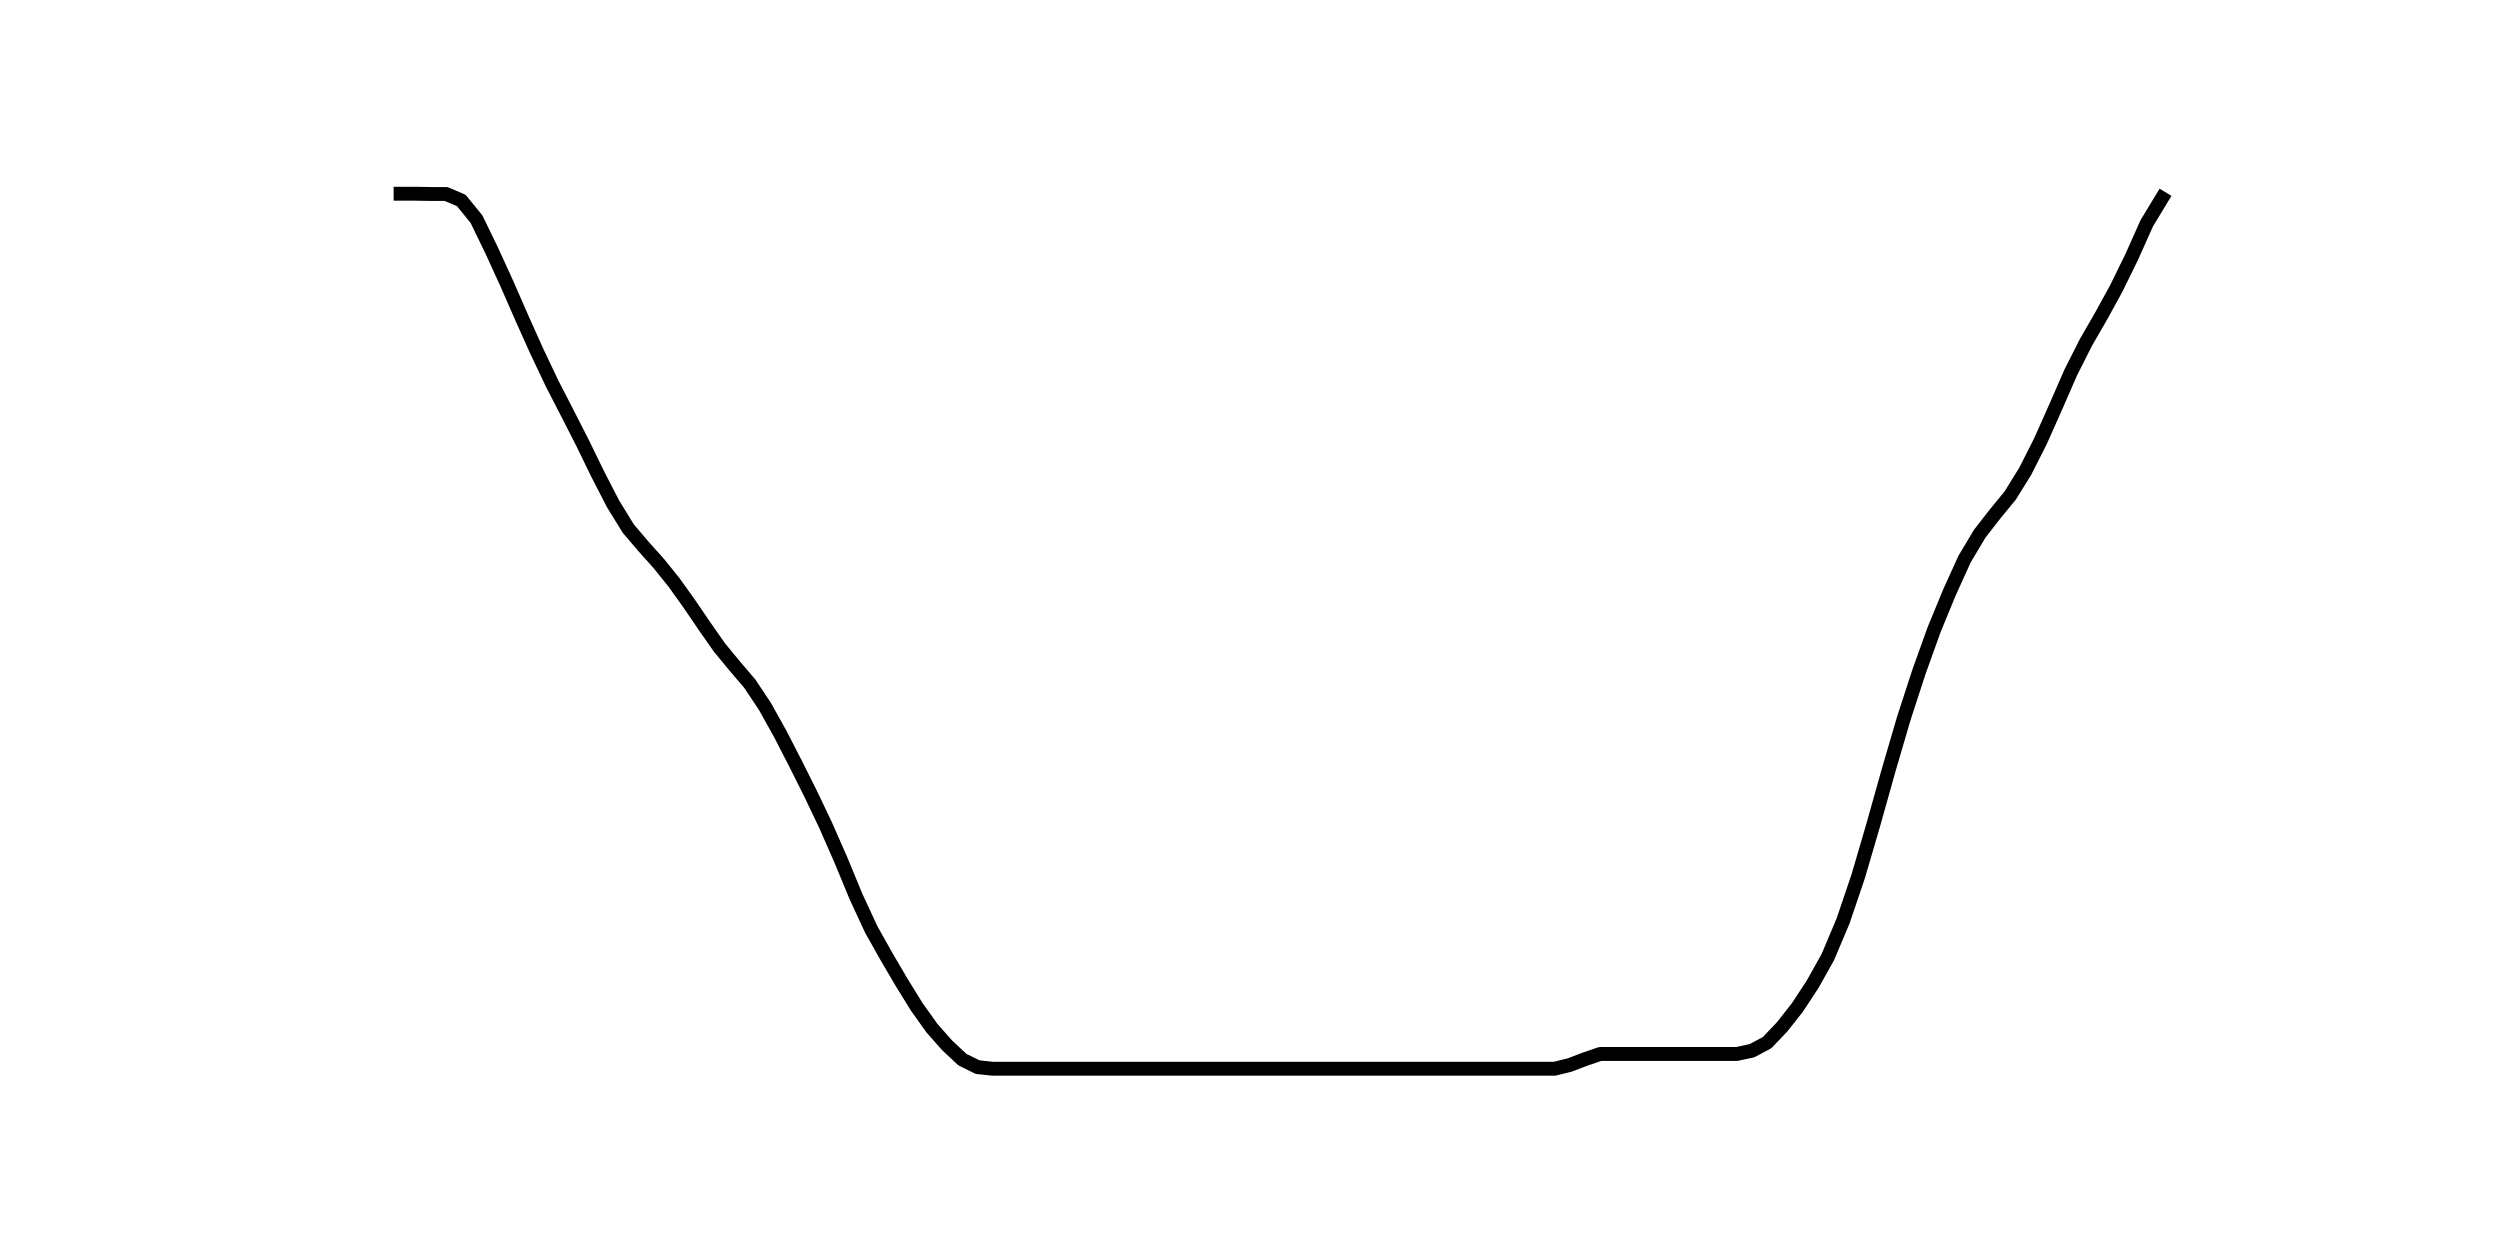
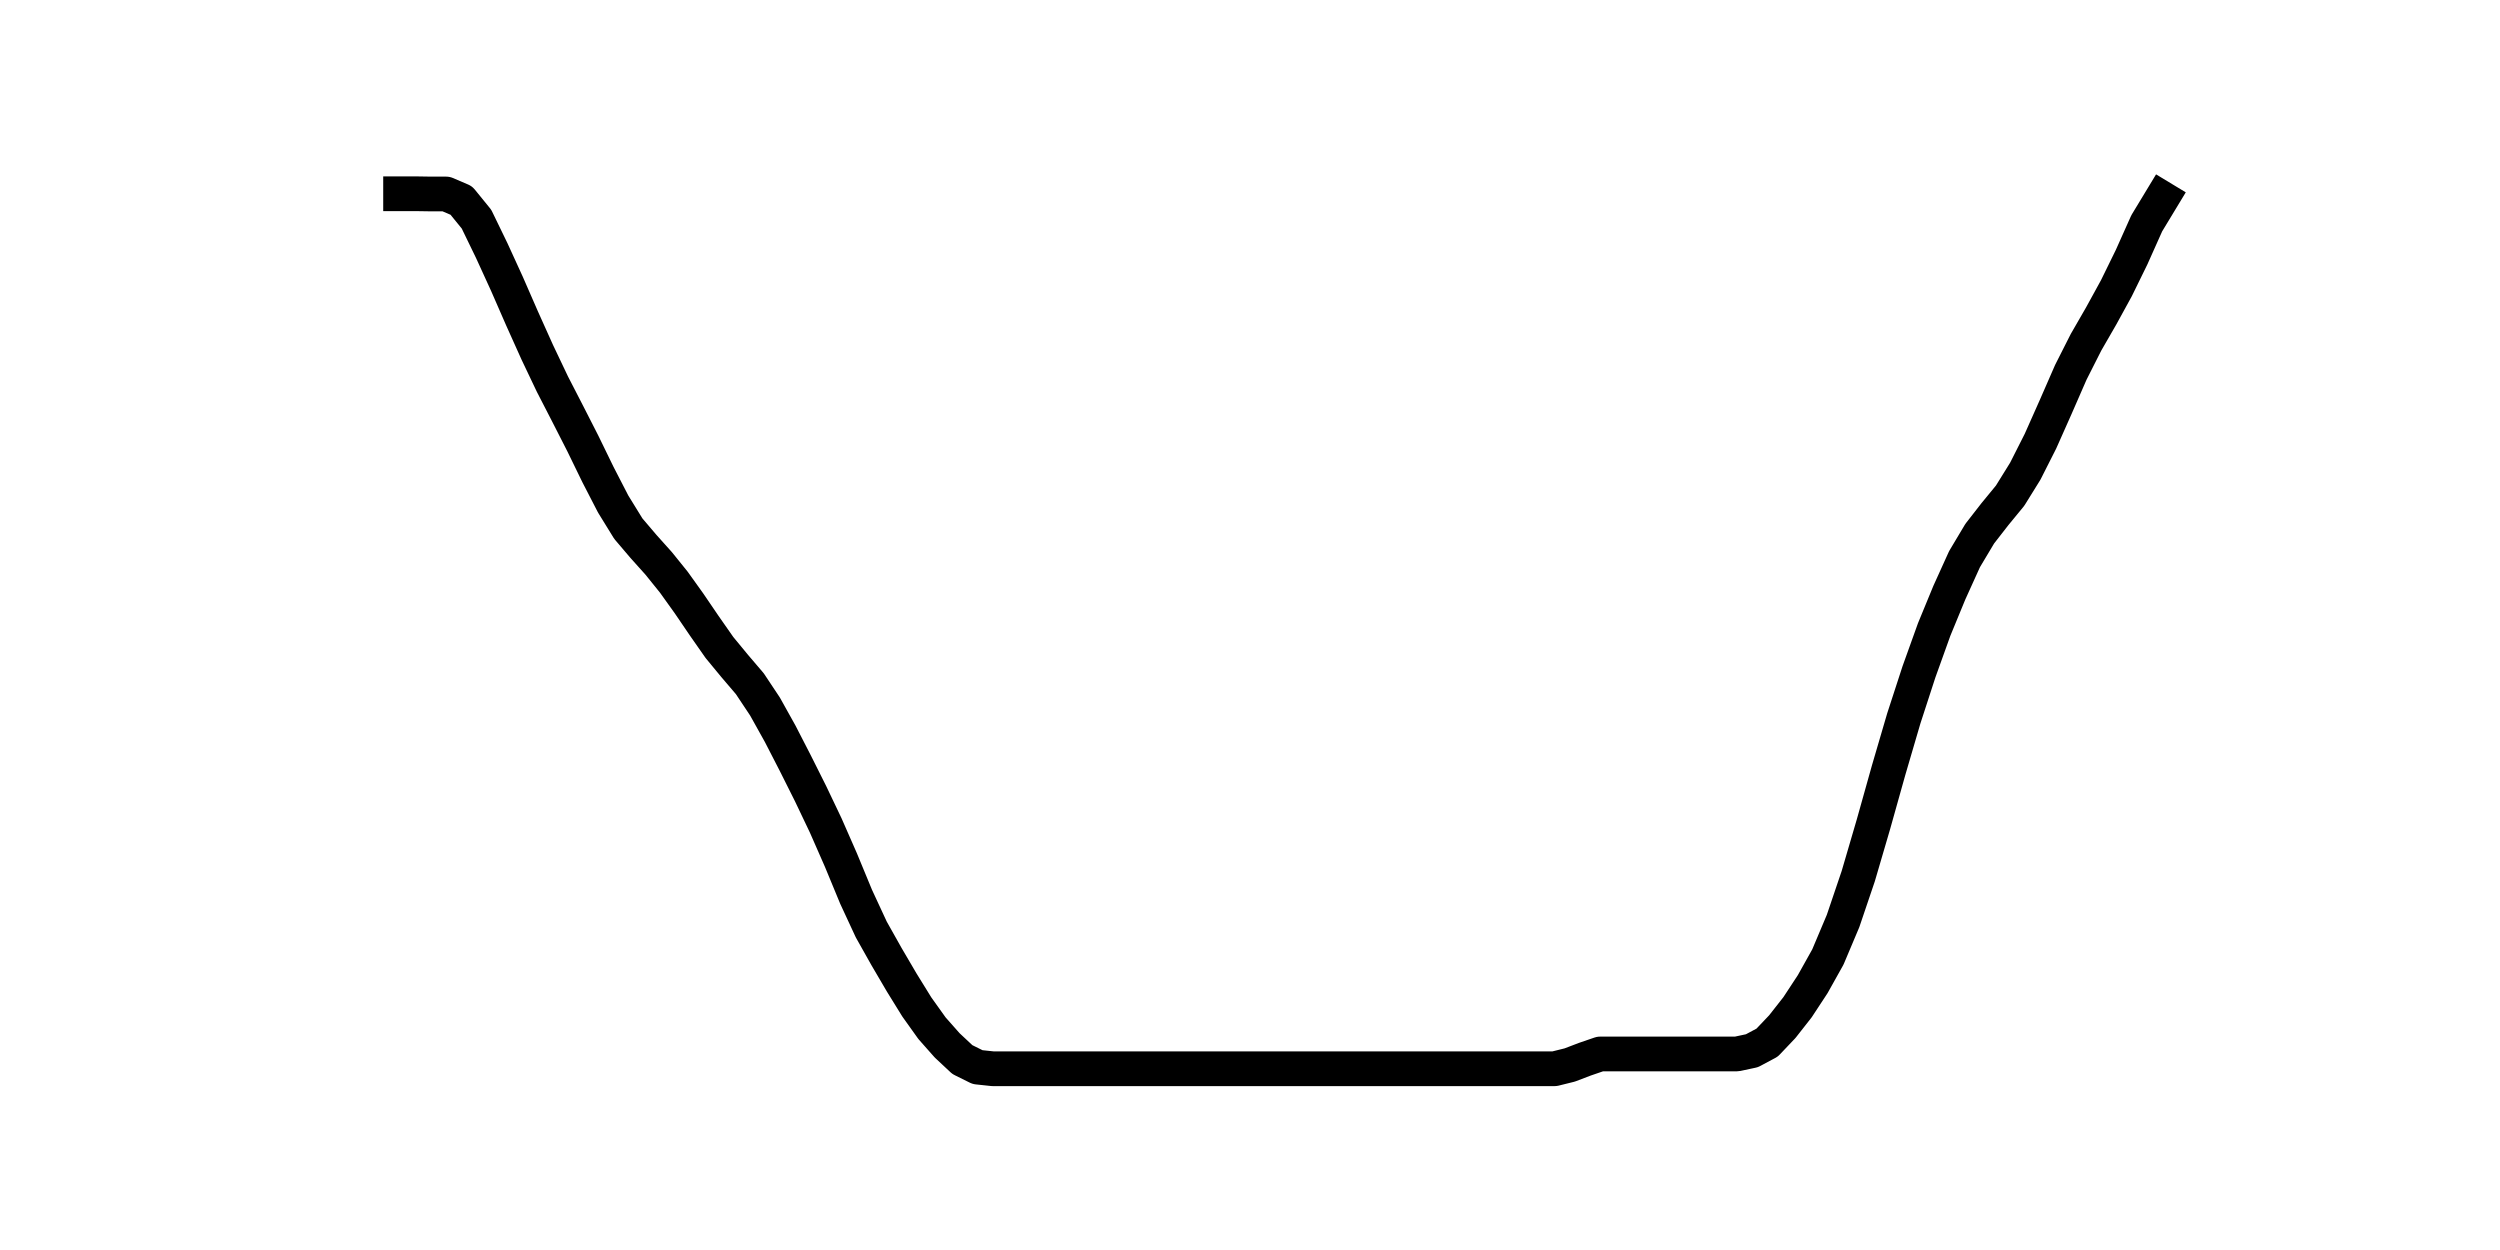
<svg xmlns="http://www.w3.org/2000/svg" width="720pt" height="360pt" viewBox="0 0 720 360" version="1.1">
  <defs>
    <style type="text/css">*{stroke-linejoin: round; stroke-linecap: butt}</style>
  </defs>
  <g id="figure_1">
    <g id="patch_1">
      <path d="M 0 360  L 720 360  L 720 0  L 0 0  z " style="fill: #ffffff" />
    </g>
    <g id="axes_1">
      <g id="line2d_1">
-         <path d="M 115.364 55.8  L 119.737 55.8  L 124.11 55.867  L 128.483 55.867  L 132.856 57.738  L 137.229 63.115  L 141.602 72.13  L 145.975 81.693  L 150.348 91.705  L 154.721 101.432  L 159.094 110.626  L 163.467 119.117  L 167.84 127.694  L 172.213 136.675  L 176.586 145.154  L 180.959 152.249  L 185.332 157.388  L 189.705 162.264  L 194.078 167.689  L 198.451 173.797  L 202.824 180.219  L 207.197 186.474  L 211.571 191.779  L 215.944 196.902  L 220.317 203.476  L 224.69 211.323  L 229.063 219.824  L 233.436 228.556  L 237.809 237.733  L 242.182 247.695  L 246.555 258.272  L 250.928 267.698  L 255.301 275.475  L 259.674 282.936  L 264.047 290.011  L 268.42 296.135  L 272.793 301.075  L 277.166 305.164  L 281.539 307.333  L 285.912 307.8  L 290.285 307.8  L 294.658 307.8  L 299.031 307.8  L 303.404 307.8  L 307.777 307.8  L 312.15 307.8  L 316.524 307.8  L 320.897 307.8  L 325.27 307.8  L 329.643 307.8  L 334.016 307.8  L 338.389 307.8  L 342.762 307.8  L 347.135 307.8  L 351.508 307.8  L 355.881 307.8  L 360.254 307.8  L 364.627 307.8  L 369 307.8  L 373.373 307.8  L 377.746 307.8  L 382.119 307.8  L 386.492 307.8  L 390.865 307.8  L 395.238 307.8  L 399.611 307.8  L 403.984 307.8  L 408.357 307.8  L 412.73 307.8  L 417.103 307.8  L 421.476 307.8  L 425.85 307.8  L 430.223 307.8  L 434.596 307.8  L 438.969 307.8  L 443.342 307.8  L 447.715 307.8  L 452.088 306.715  L 456.461 305.046  L 460.834 303.544  L 465.207 303.544  L 469.58 303.544  L 473.953 303.544  L 478.326 303.544  L 482.699 303.544  L 487.072 303.544  L 491.445 303.544  L 495.818 303.544  L 500.191 303.544  L 504.564 302.609  L 508.937 300.273  L 513.31 295.668  L 517.683 290.094  L 522.056 283.436  L 526.429 275.611  L 530.803 265.245  L 535.176 252.33  L 539.549 237.407  L 543.922 221.819  L 548.295 206.902  L 552.668 193.467  L 557.041 181.289  L 561.414 170.673  L 565.787 161.028  L 570.16 153.704  L 574.533 148.083  L 578.906 142.758  L 583.279 135.71  L 587.652 127.064  L 592.025 117.235  L 596.398 107.222  L 600.771 98.576  L 605.144 90.987  L 609.517 83.012  L 613.89 74.085  L 618.263 64.311  L 622.636 57.082  " clip-path="url(#p9081f42090)" style="fill: none; stroke: #000000; stroke-width: 4; stroke-linecap: square" />
+         <path d="M 115.364 55.8  L 119.737 55.8  L 124.11 55.867  L 128.483 55.867  L 132.856 57.738  L 137.229 63.115  L 141.602 72.13  L 145.975 81.693  L 150.348 91.705  L 154.721 101.432  L 159.094 110.626  L 163.467 119.117  L 167.84 127.694  L 172.213 136.675  L 176.586 145.154  L 180.959 152.249  L 185.332 157.388  L 189.705 162.264  L 194.078 167.689  L 198.451 173.797  L 202.824 180.219  L 207.197 186.474  L 211.571 191.779  L 215.944 196.902  L 220.317 203.476  L 224.69 211.323  L 229.063 219.824  L 233.436 228.556  L 237.809 237.733  L 242.182 247.695  L 246.555 258.272  L 250.928 267.698  L 255.301 275.475  L 259.674 282.936  L 264.047 290.011  L 268.42 296.135  L 272.793 301.075  L 277.166 305.164  L 281.539 307.333  L 285.912 307.8  L 290.285 307.8  L 294.658 307.8  L 299.031 307.8  L 303.404 307.8  L 307.777 307.8  L 312.15 307.8  L 316.524 307.8  L 320.897 307.8  L 325.27 307.8  L 329.643 307.8  L 334.016 307.8  L 338.389 307.8  L 342.762 307.8  L 347.135 307.8  L 351.508 307.8  L 355.881 307.8  L 360.254 307.8  L 364.627 307.8  L 369 307.8  L 373.373 307.8  L 377.746 307.8  L 382.119 307.8  L 386.492 307.8  L 390.865 307.8  L 395.238 307.8  L 399.611 307.8  L 403.984 307.8  L 408.357 307.8  L 412.73 307.8  L 417.103 307.8  L 421.476 307.8  L 425.85 307.8  L 430.223 307.8  L 434.596 307.8  L 438.969 307.8  L 443.342 307.8  L 447.715 307.8  L 452.088 306.715  L 456.461 305.046  L 460.834 303.544  L 465.207 303.544  L 469.58 303.544  L 473.953 303.544  L 478.326 303.544  L 482.699 303.544  L 487.072 303.544  L 491.445 303.544  L 495.818 303.544  L 500.191 303.544  L 504.564 302.609  L 508.937 300.273  L 513.31 295.668  L 517.683 290.094  L 522.056 283.436  L 526.429 275.611  L 530.803 265.245  L 535.176 252.33  L 539.549 237.407  L 543.922 221.819  L 548.295 206.902  L 552.668 193.467  L 557.041 181.289  L 561.414 170.673  L 565.787 161.028  L 570.16 153.704  L 574.533 148.083  L 578.906 142.758  L 583.279 135.71  L 587.652 127.064  L 592.025 117.235  L 596.398 107.222  L 600.771 98.576  L 605.144 90.987  L 609.517 83.012  L 613.89 74.085  L 618.263 64.311  L 622.636 57.082  " clip-path="url(#p909cf9edff)" style="fill: none; stroke: #000000; stroke-width: 10; stroke-linecap: square" />
      </g>
    </g>
  </g>
  <defs>
-     <clipPath id="p9081f42090">
+     <clipPath id="p909cf9edff">
      <rect x="90" y="43.2" width="558" height="277.2" />
    </clipPath>
  </defs>
</svg>
